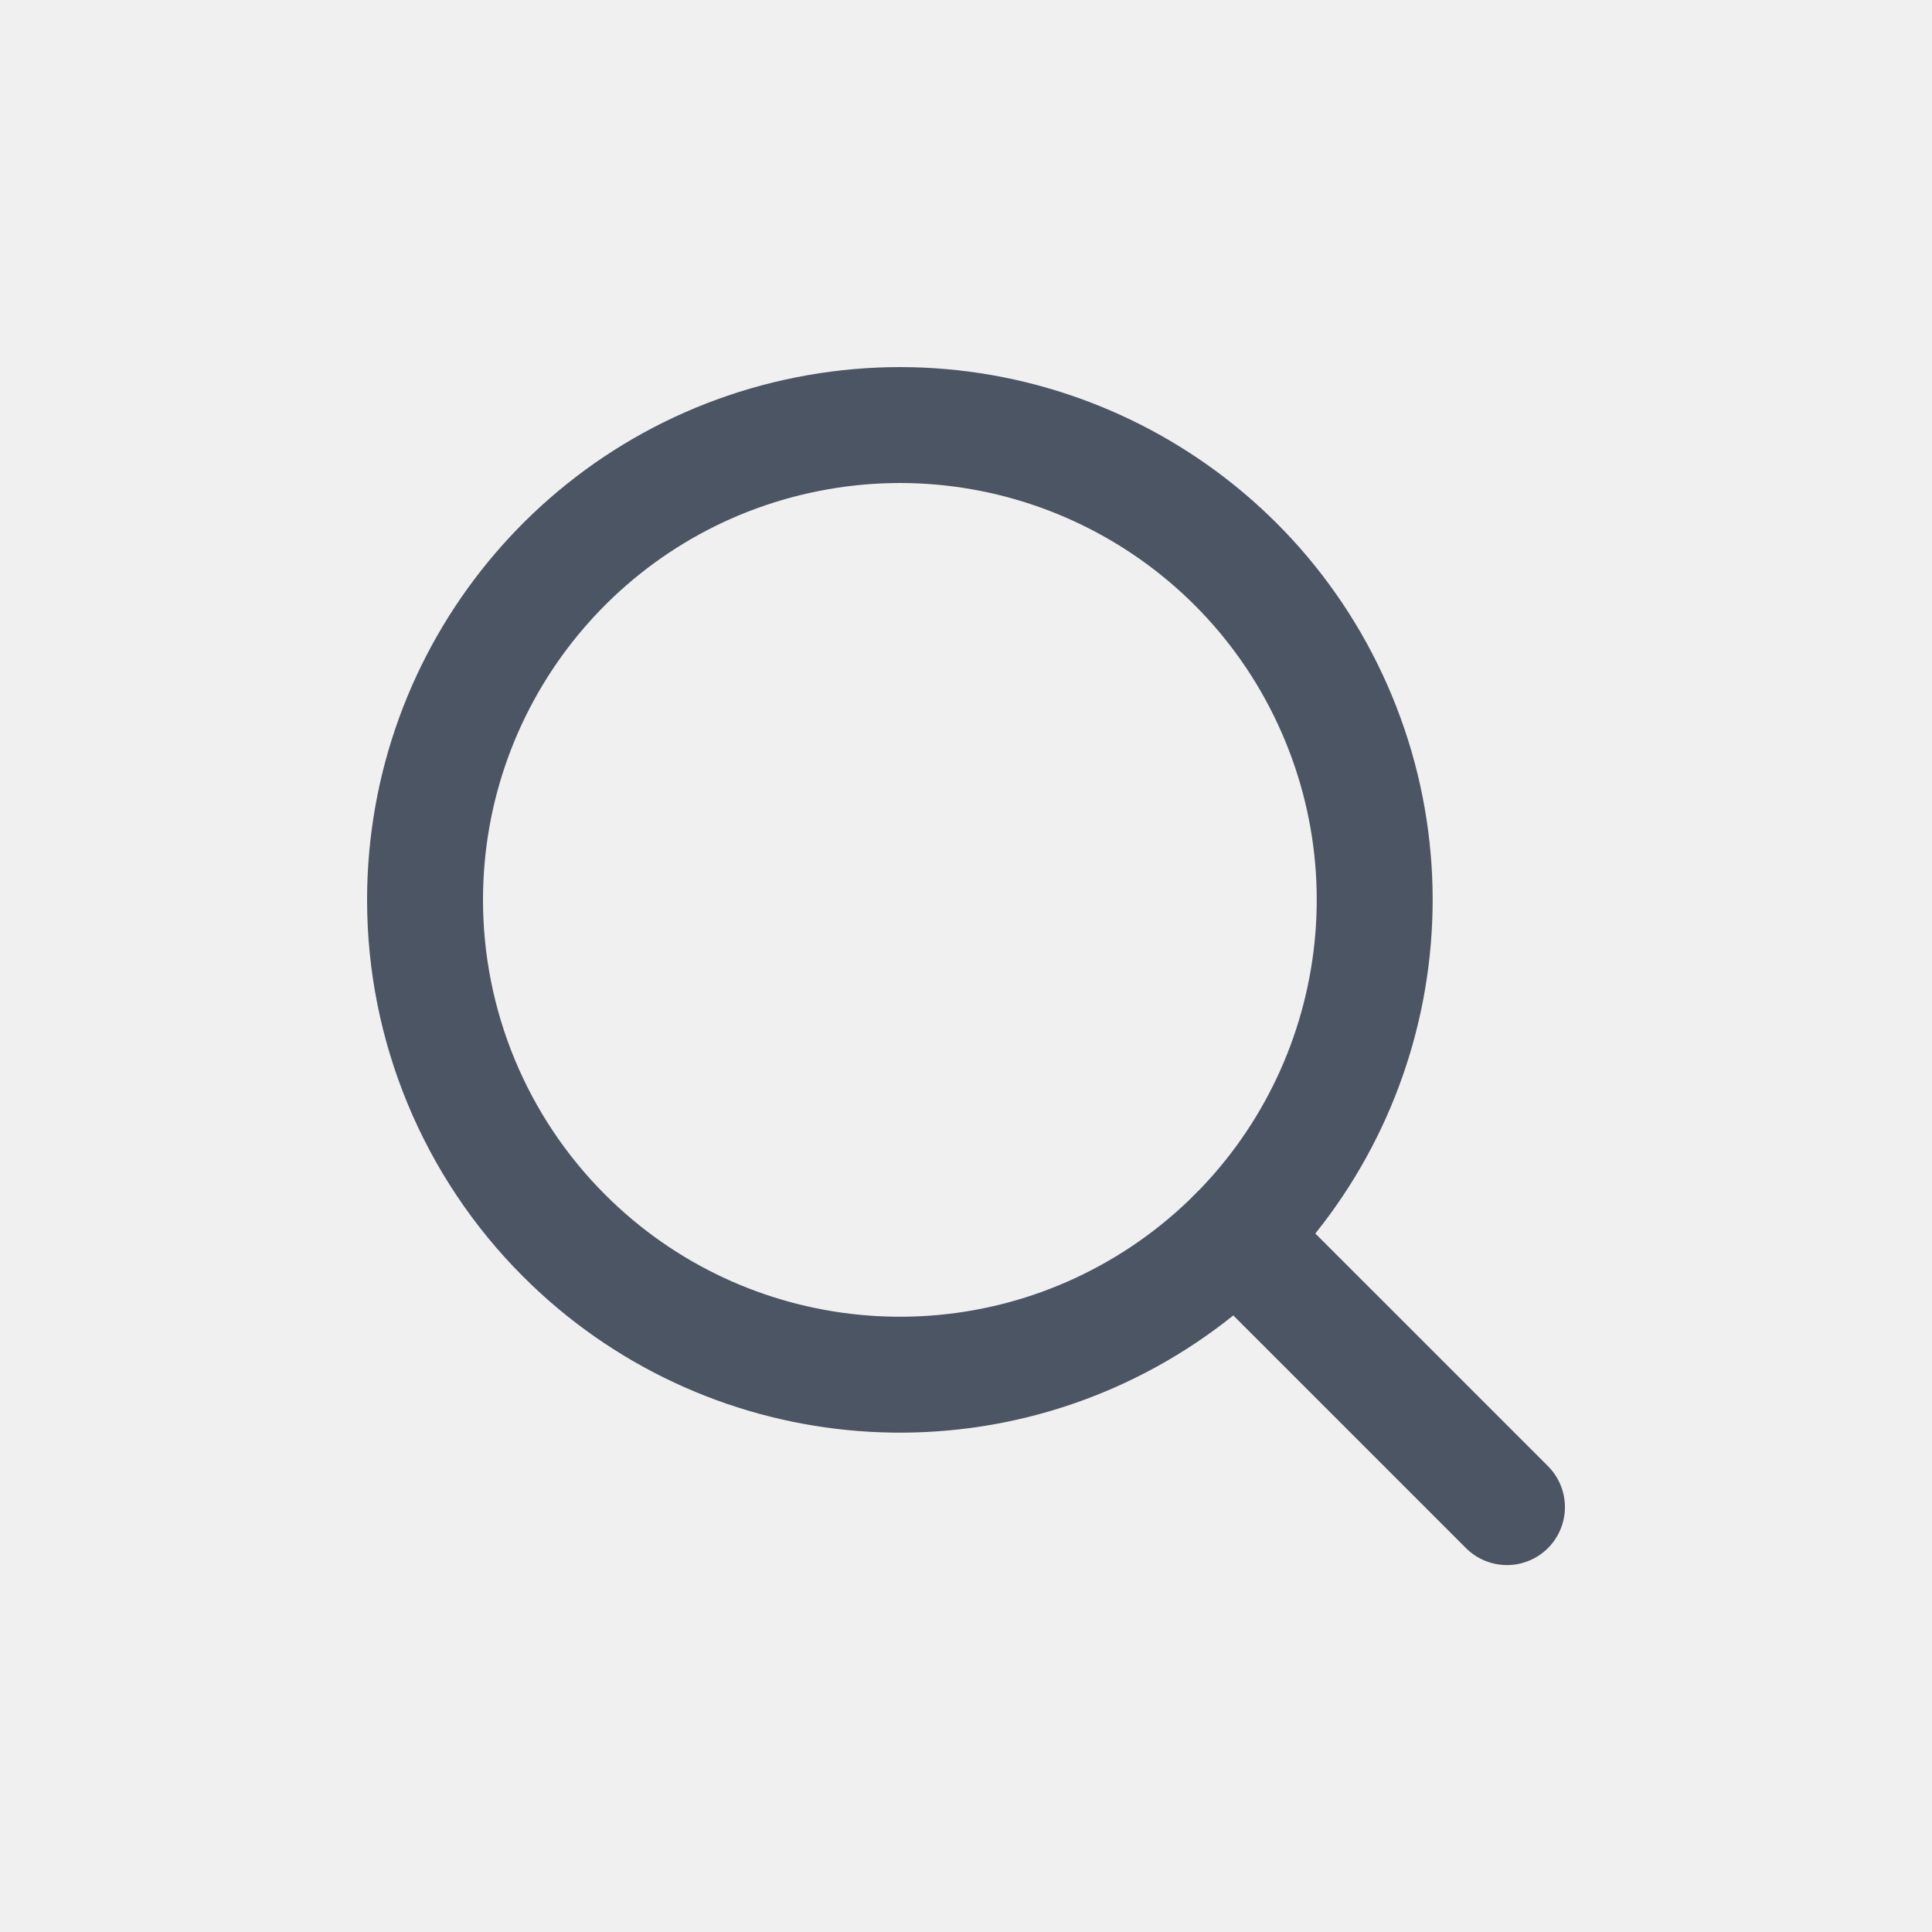
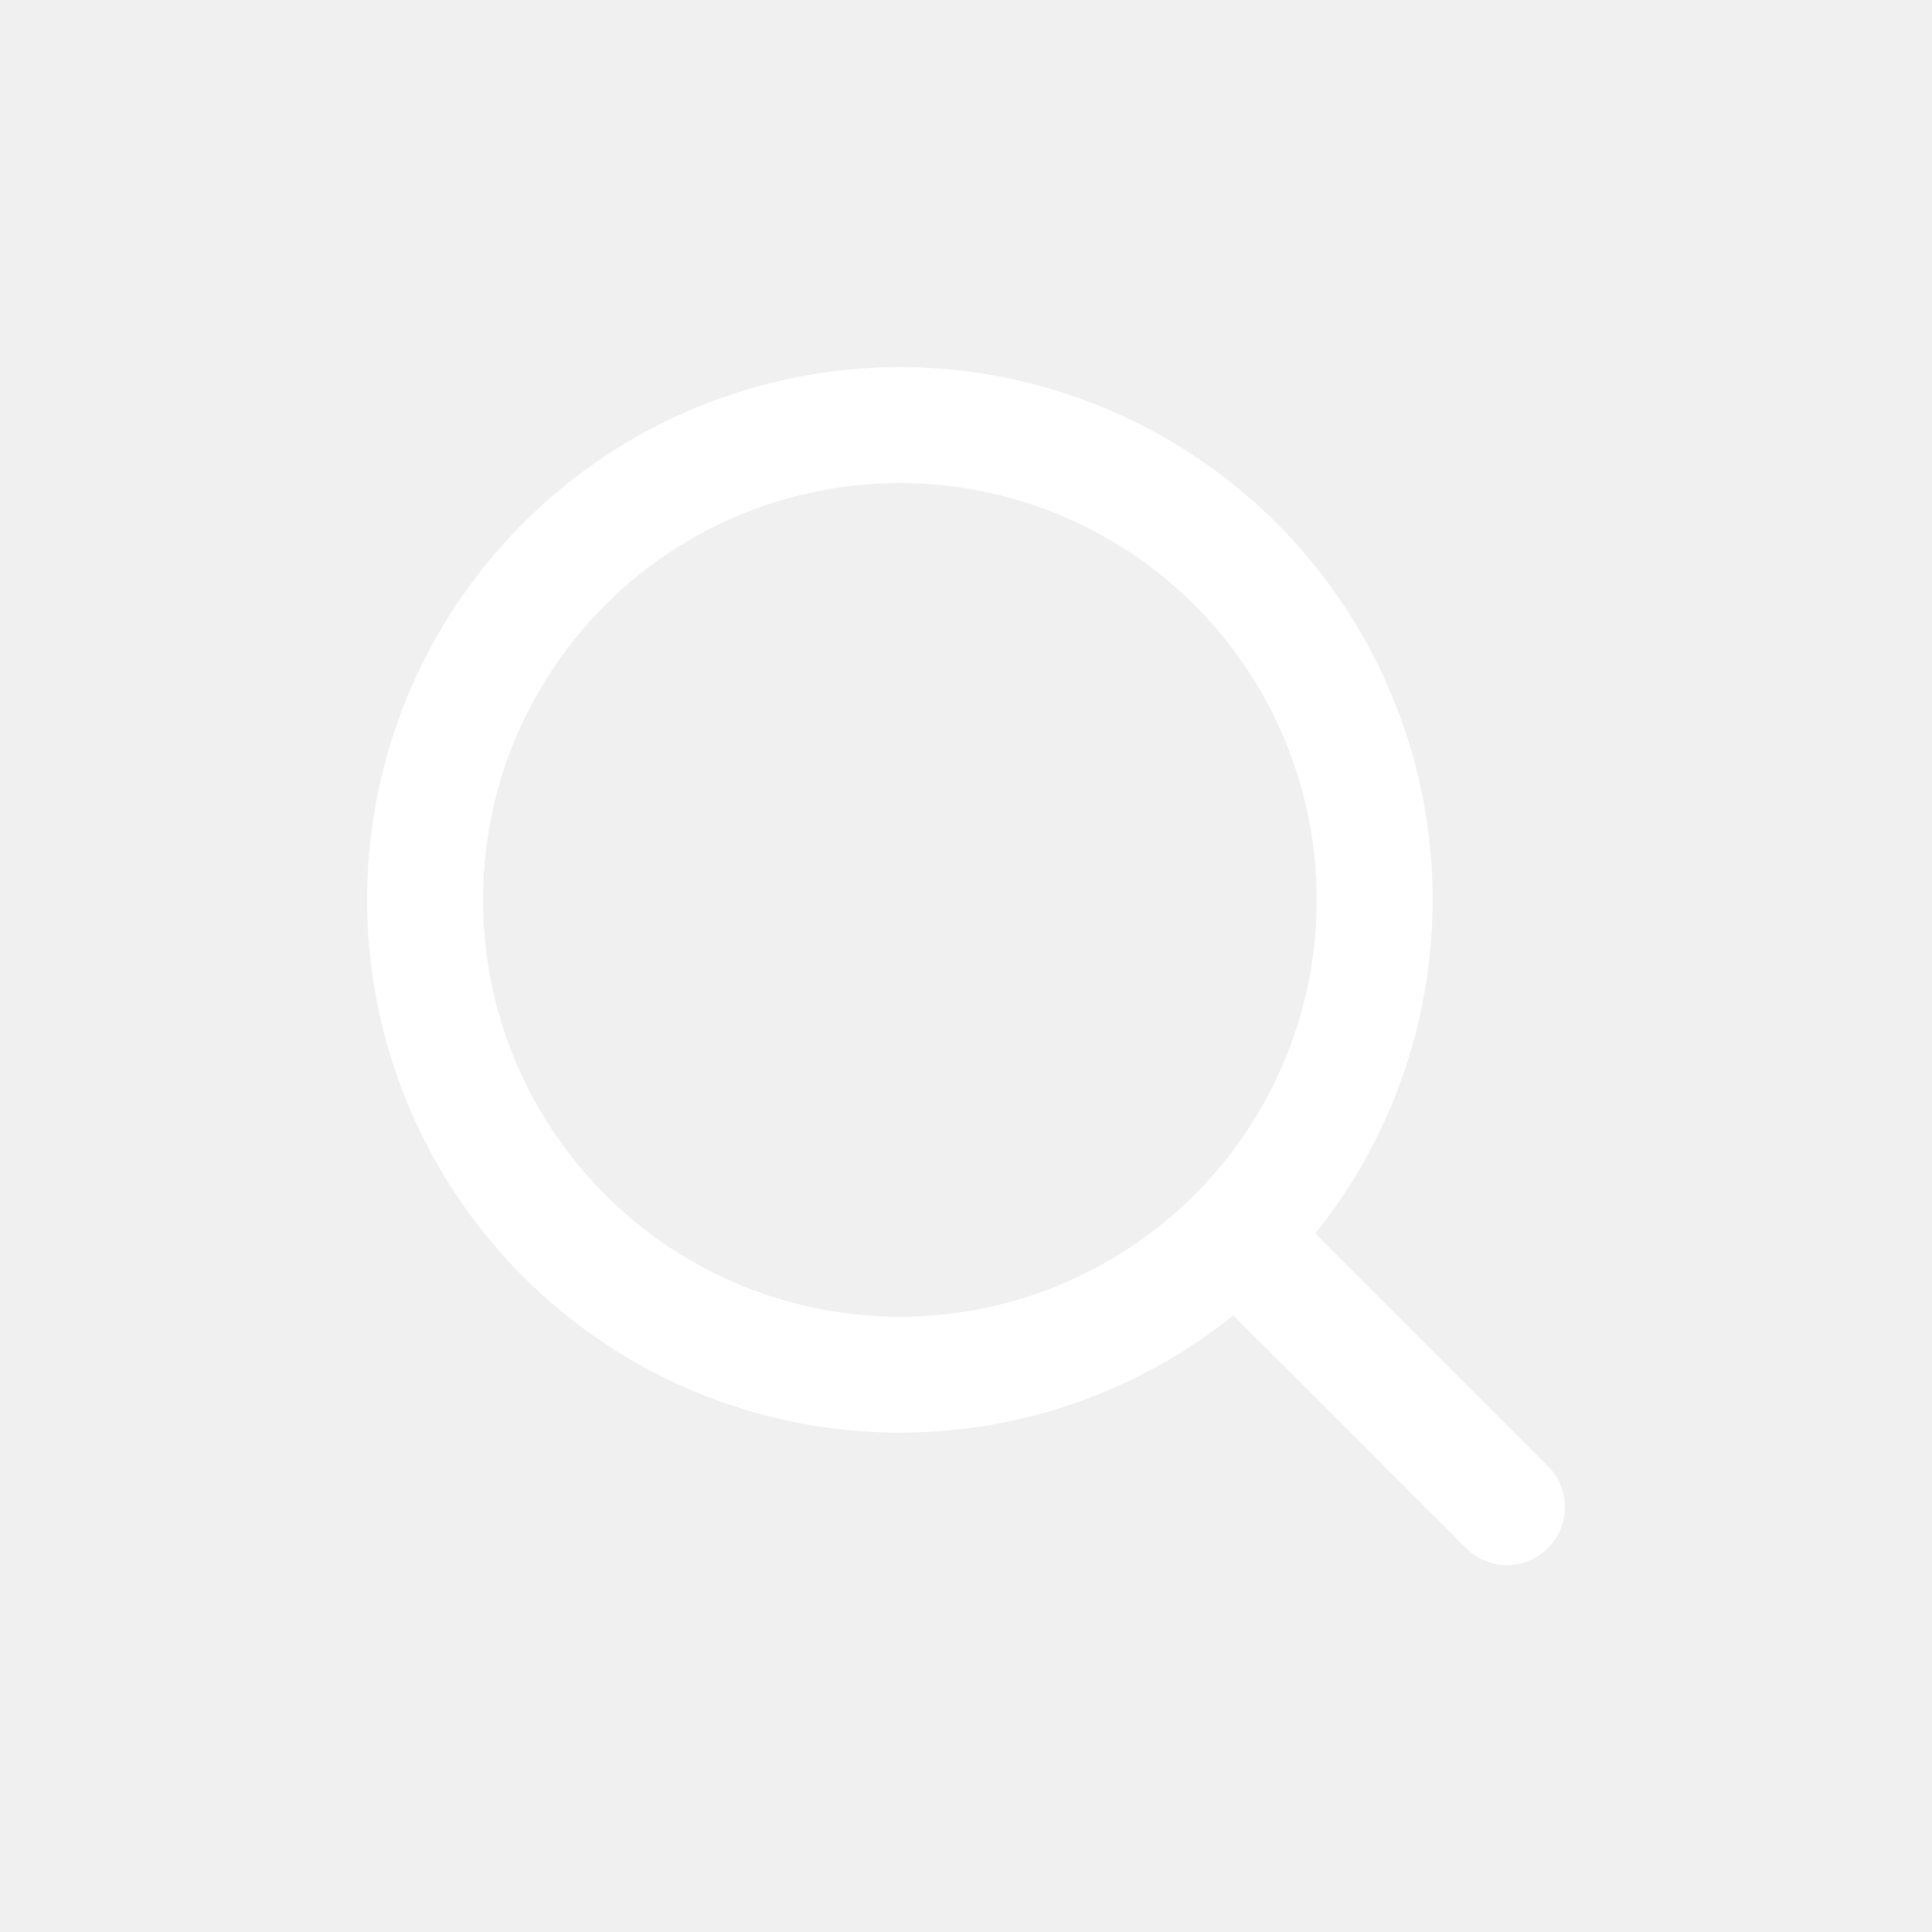
<svg xmlns="http://www.w3.org/2000/svg" width="800px" height="800px" viewBox="0 -0.5 25 25" fill="none">
-   <path fill-rule="evenodd" clip-rule="evenodd" d="M5.5 11.146C5.5 8.214 7.57 5.691 10.444 5.119C13.319 4.547 16.198 6.085 17.32 8.793C18.442 11.501 17.495 14.624 15.058 16.253C12.621 17.881 9.373 17.562 7.3 15.489C6.148 14.338 5.5 12.775 5.5 11.146Z" stroke="#4B5563" stroke-width="1.5" stroke-linecap="round" stroke-linejoin="round" />
-   <path d="M15.989 15.491L19.5 19.002" stroke="#4B5563" stroke-width="1.5" stroke-linecap="round" stroke-linejoin="round" />
+   <path fill-rule="evenodd" clip-rule="evenodd" d="M5.5 11.146C5.5 8.214 7.57 5.691 10.444 5.119C13.319 4.547 16.198 6.085 17.32 8.793C18.442 11.501 17.495 14.624 15.058 16.253C12.621 17.881 9.373 17.562 7.3 15.489C6.148 14.338 5.5 12.775 5.5 11.146Z" stroke="#ffffff" stroke-width="1.5" stroke-linecap="round" stroke-linejoin="round" />
+   <path d="M15.989 15.491L19.5 19.002" stroke="#ffffff" stroke-width="1.5" stroke-linecap="round" stroke-linejoin="round" />
</svg>
